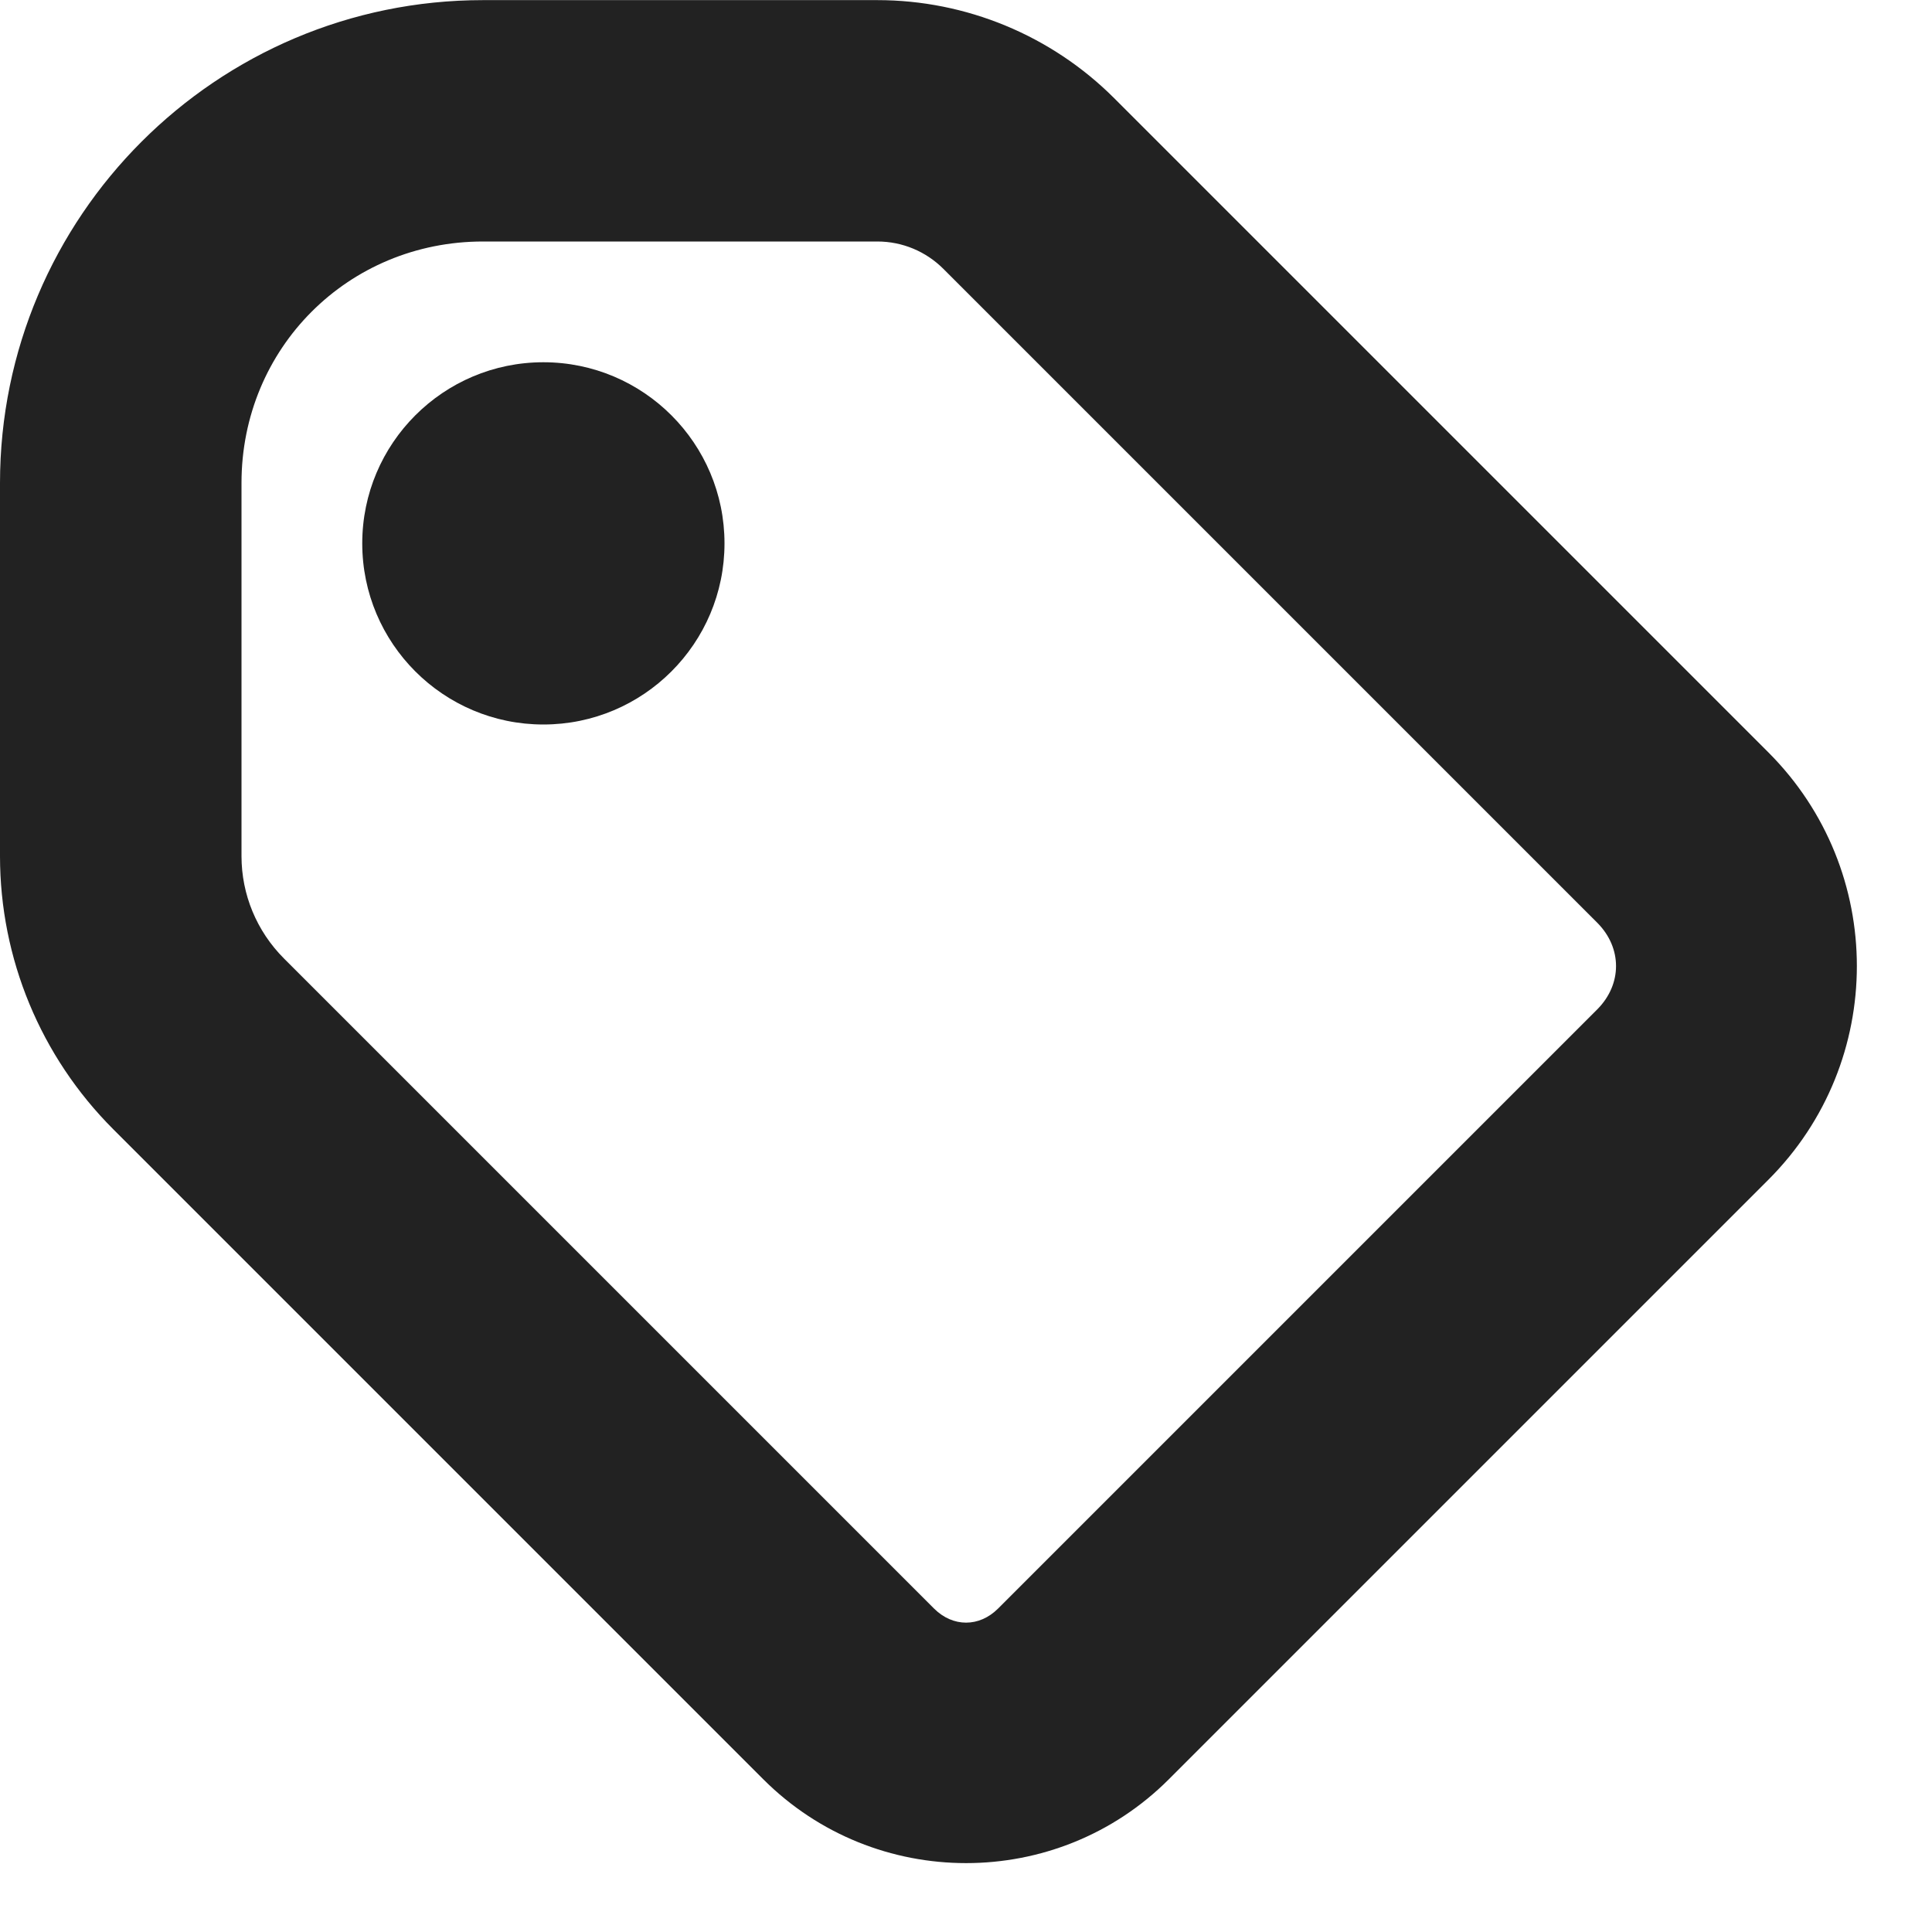
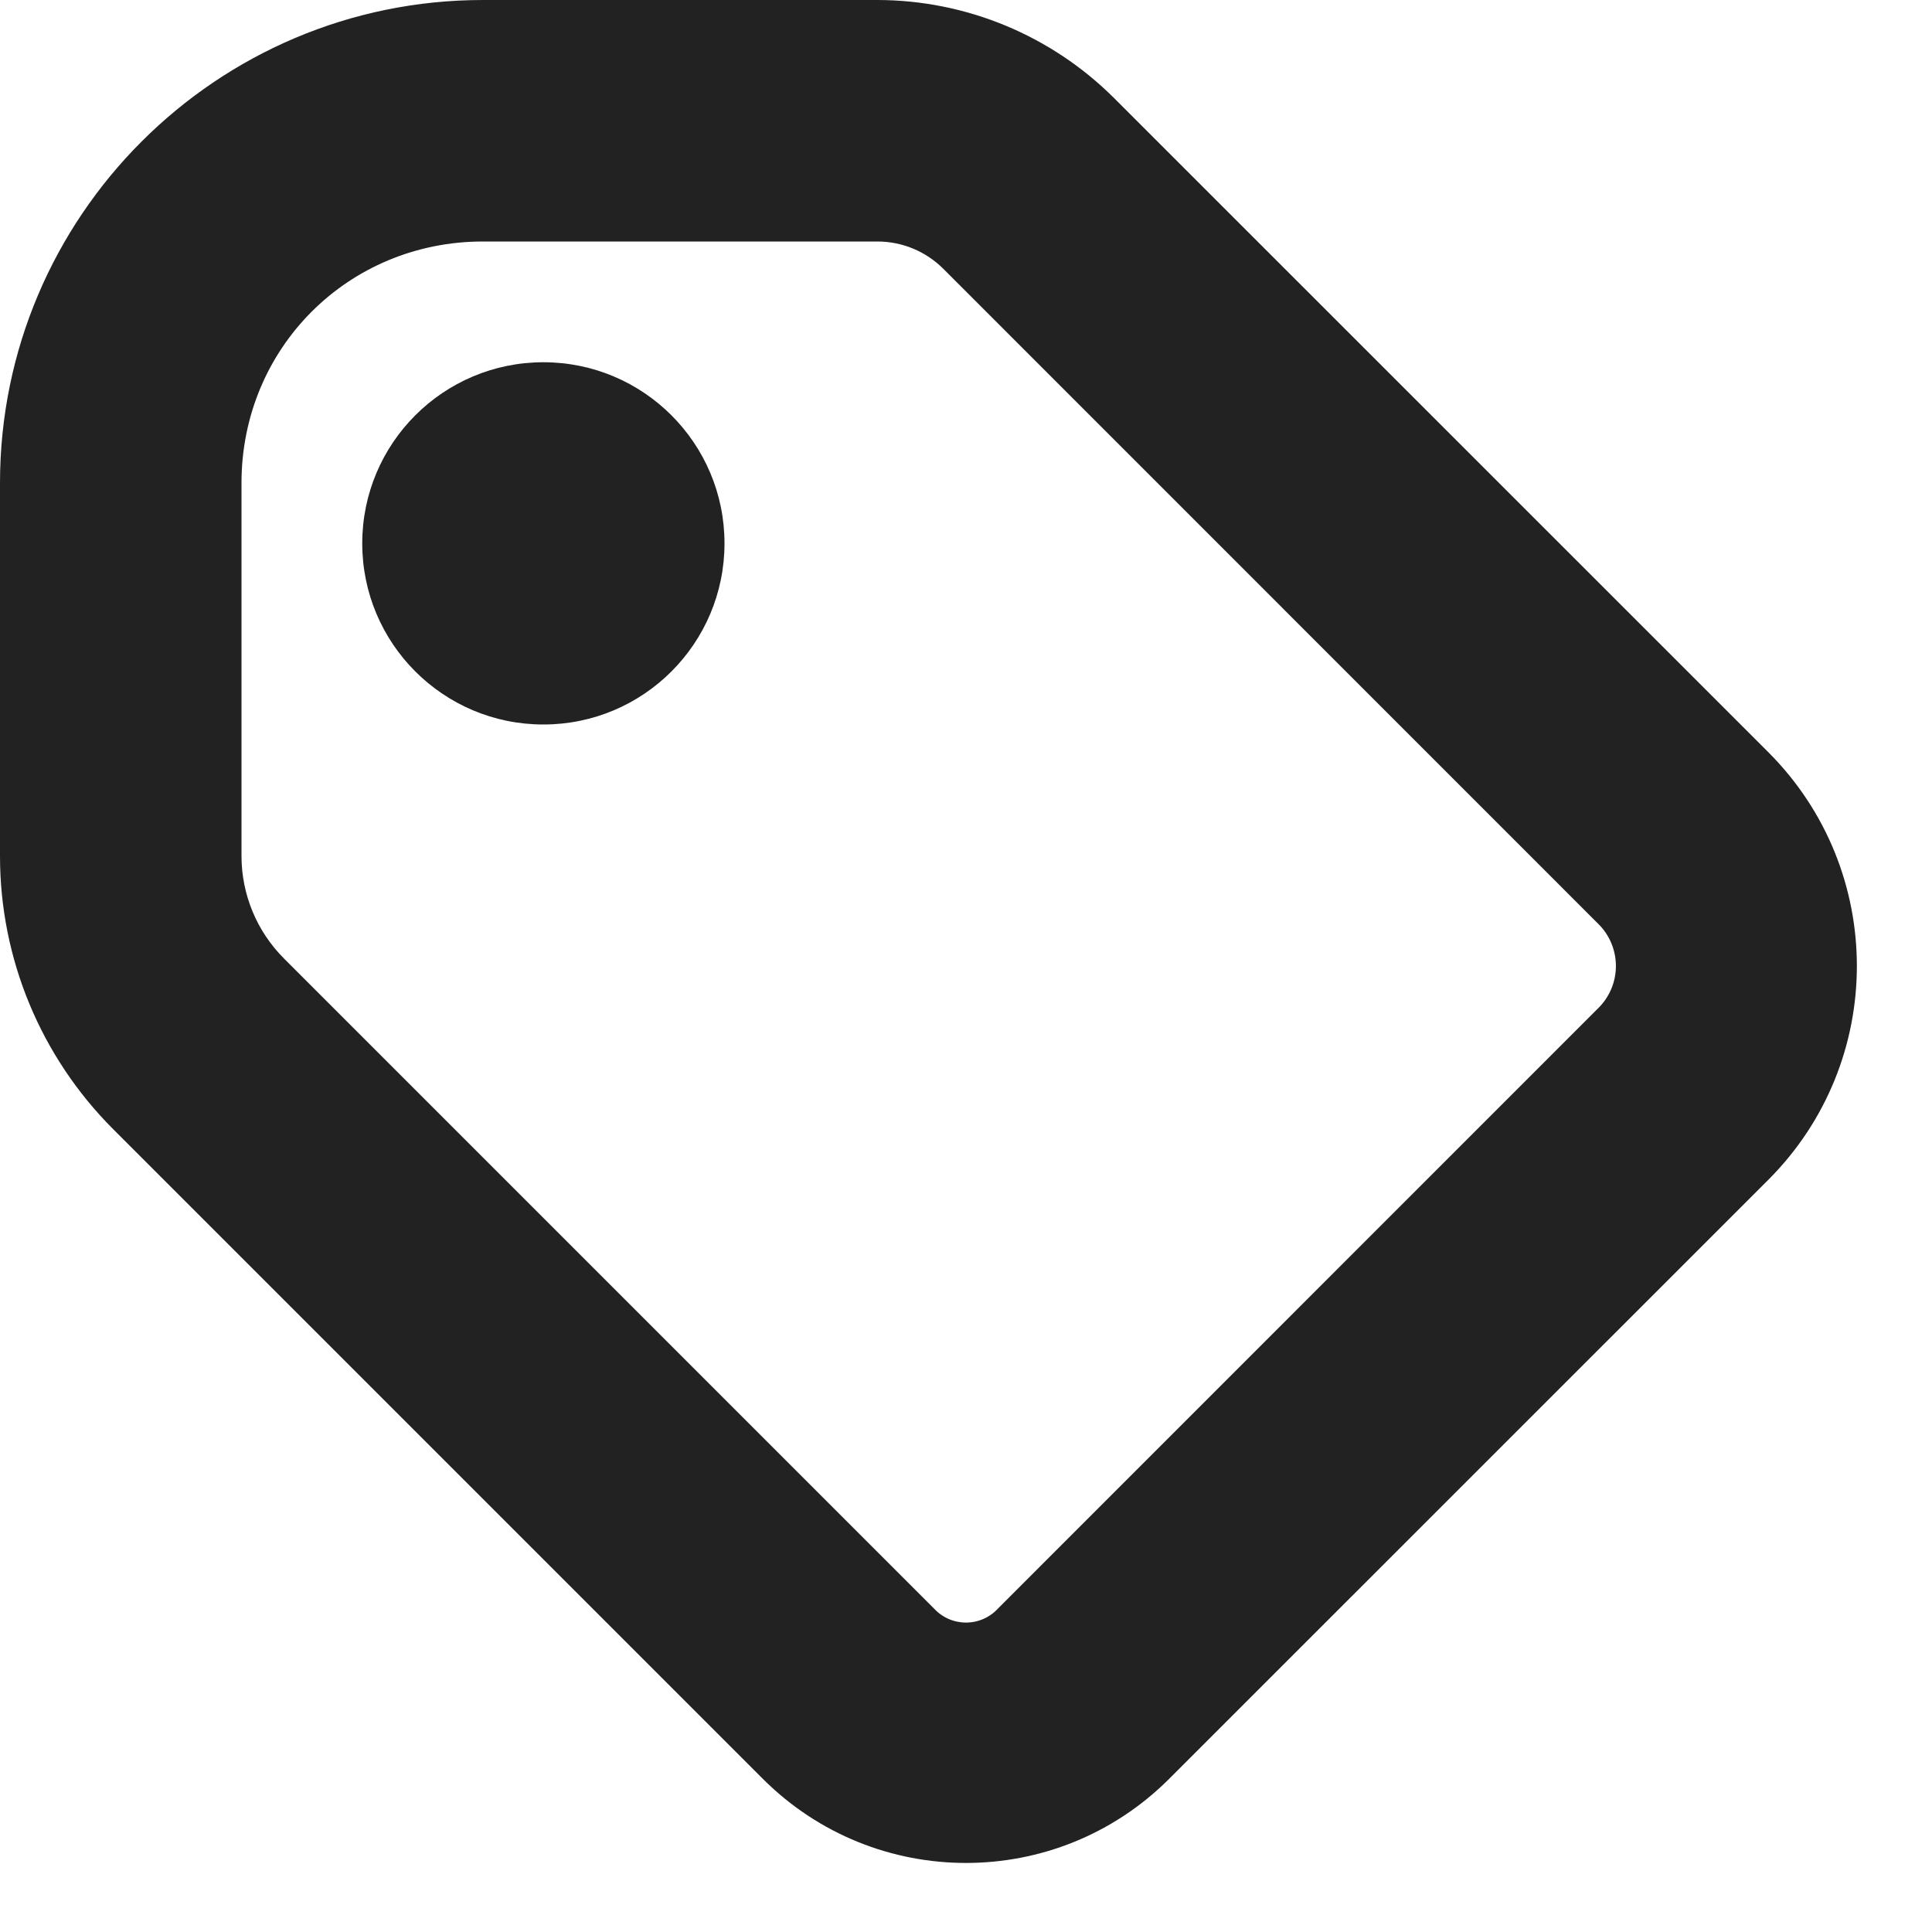
- <svg xmlns="http://www.w3.org/2000/svg" height="16px" viewBox="0 0 16 16" width="16px">
-   <g fill="#222222">
-     <path d="m 6 4.5 c 0 0.828 -0.672 1.5 -1.5 1.5 s -1.5 -0.672 -1.5 -1.5 s 0.672 -1.5 1.5 -1.5 s 1.5 0.672 1.5 1.5 z m 0 0" />
-     <path d="m 0 7.09 c 0 0.848 0.336 1.66 0.938 2.262 l 5.383 5.383 c 0.926 0.926 2.434 0.926 3.359 0 l 4.965 -4.965 c 0.977 -0.977 0.977 -2.562 0 -3.539 l -5.418 -5.418 c -0.52 -0.52 -1.227 -0.812 -1.961 -0.812 h -3.266 c -2.207 0 -4 1.793 -4 4 z m 4 -5.09 h 3.266 c 0.207 0 0.402 0.082 0.547 0.227 l 5.418 5.418 c 0.203 0.207 0.203 0.504 0 0.711 l -4.965 4.965 c -0.156 0.156 -0.375 0.156 -0.531 0 l -5.383 -5.383 c -0.227 -0.227 -0.352 -0.531 -0.352 -0.848 v -3.09 c 0 -1.117 0.883 -2 2 -2 z m 0 0" />
+ <svg xmlns="http://www.w3.org/2000/svg" width="16" height="16" viewBox="0 0 16 16">
+   <g fill="#222">
+     <path d="M6 4.5a1.5 1.5 0 1 1-3 0 1.5 1.5 0 0 1 3 0m0 0" />
+     <path d="M0 7.09c0 .848.336 1.66.938 2.262l5.382 5.382a2.38 2.38 0 0 0 3.36 0l4.965-4.964a2.504 2.504 0 0 0 0-3.54L9.227.813A2.78 2.78 0 0 0 7.266 0H4C1.793 0 0 1.793 0 4zM4 2h3.266c.207 0 .402.082.547.227l5.417 5.418a.49.49 0 0 1 0 .71L8.266 13.32a.36.36 0 0 1-.532 0L2.352 7.938A1.2 1.2 0 0 1 2 7.09V4c0-1.117.883-2 2-2m0 0" />
  </g>
</svg>
